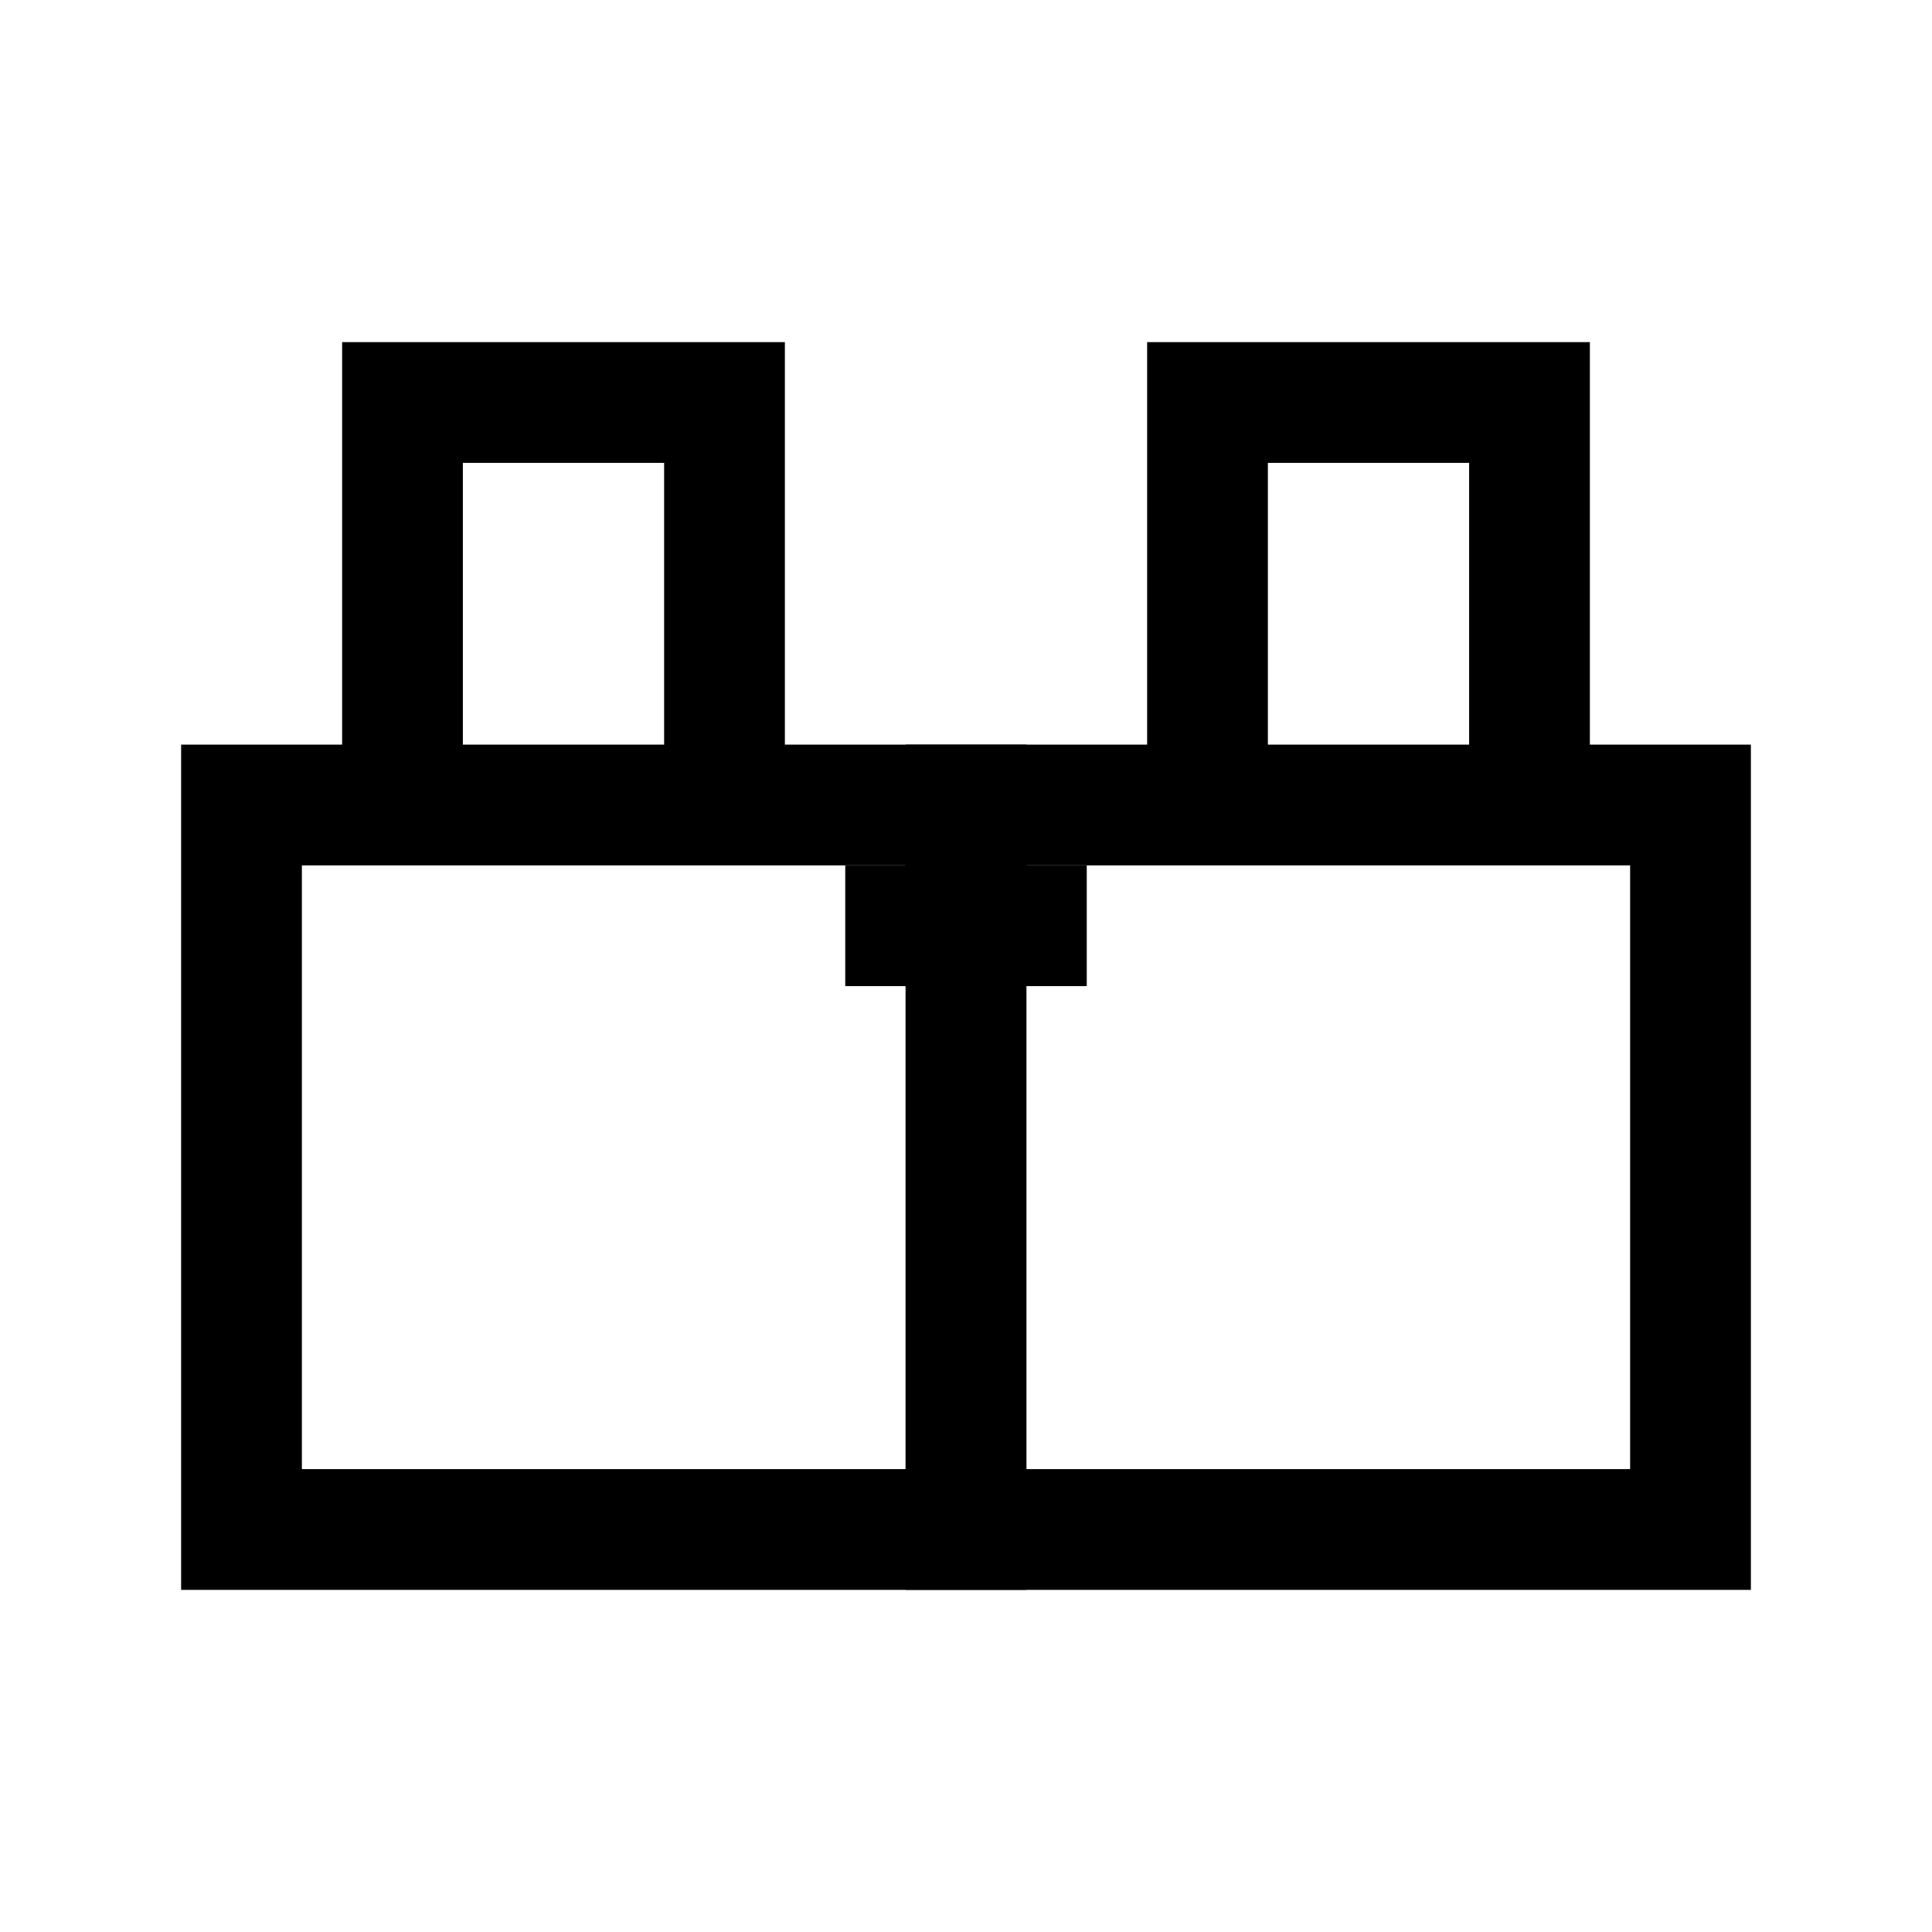
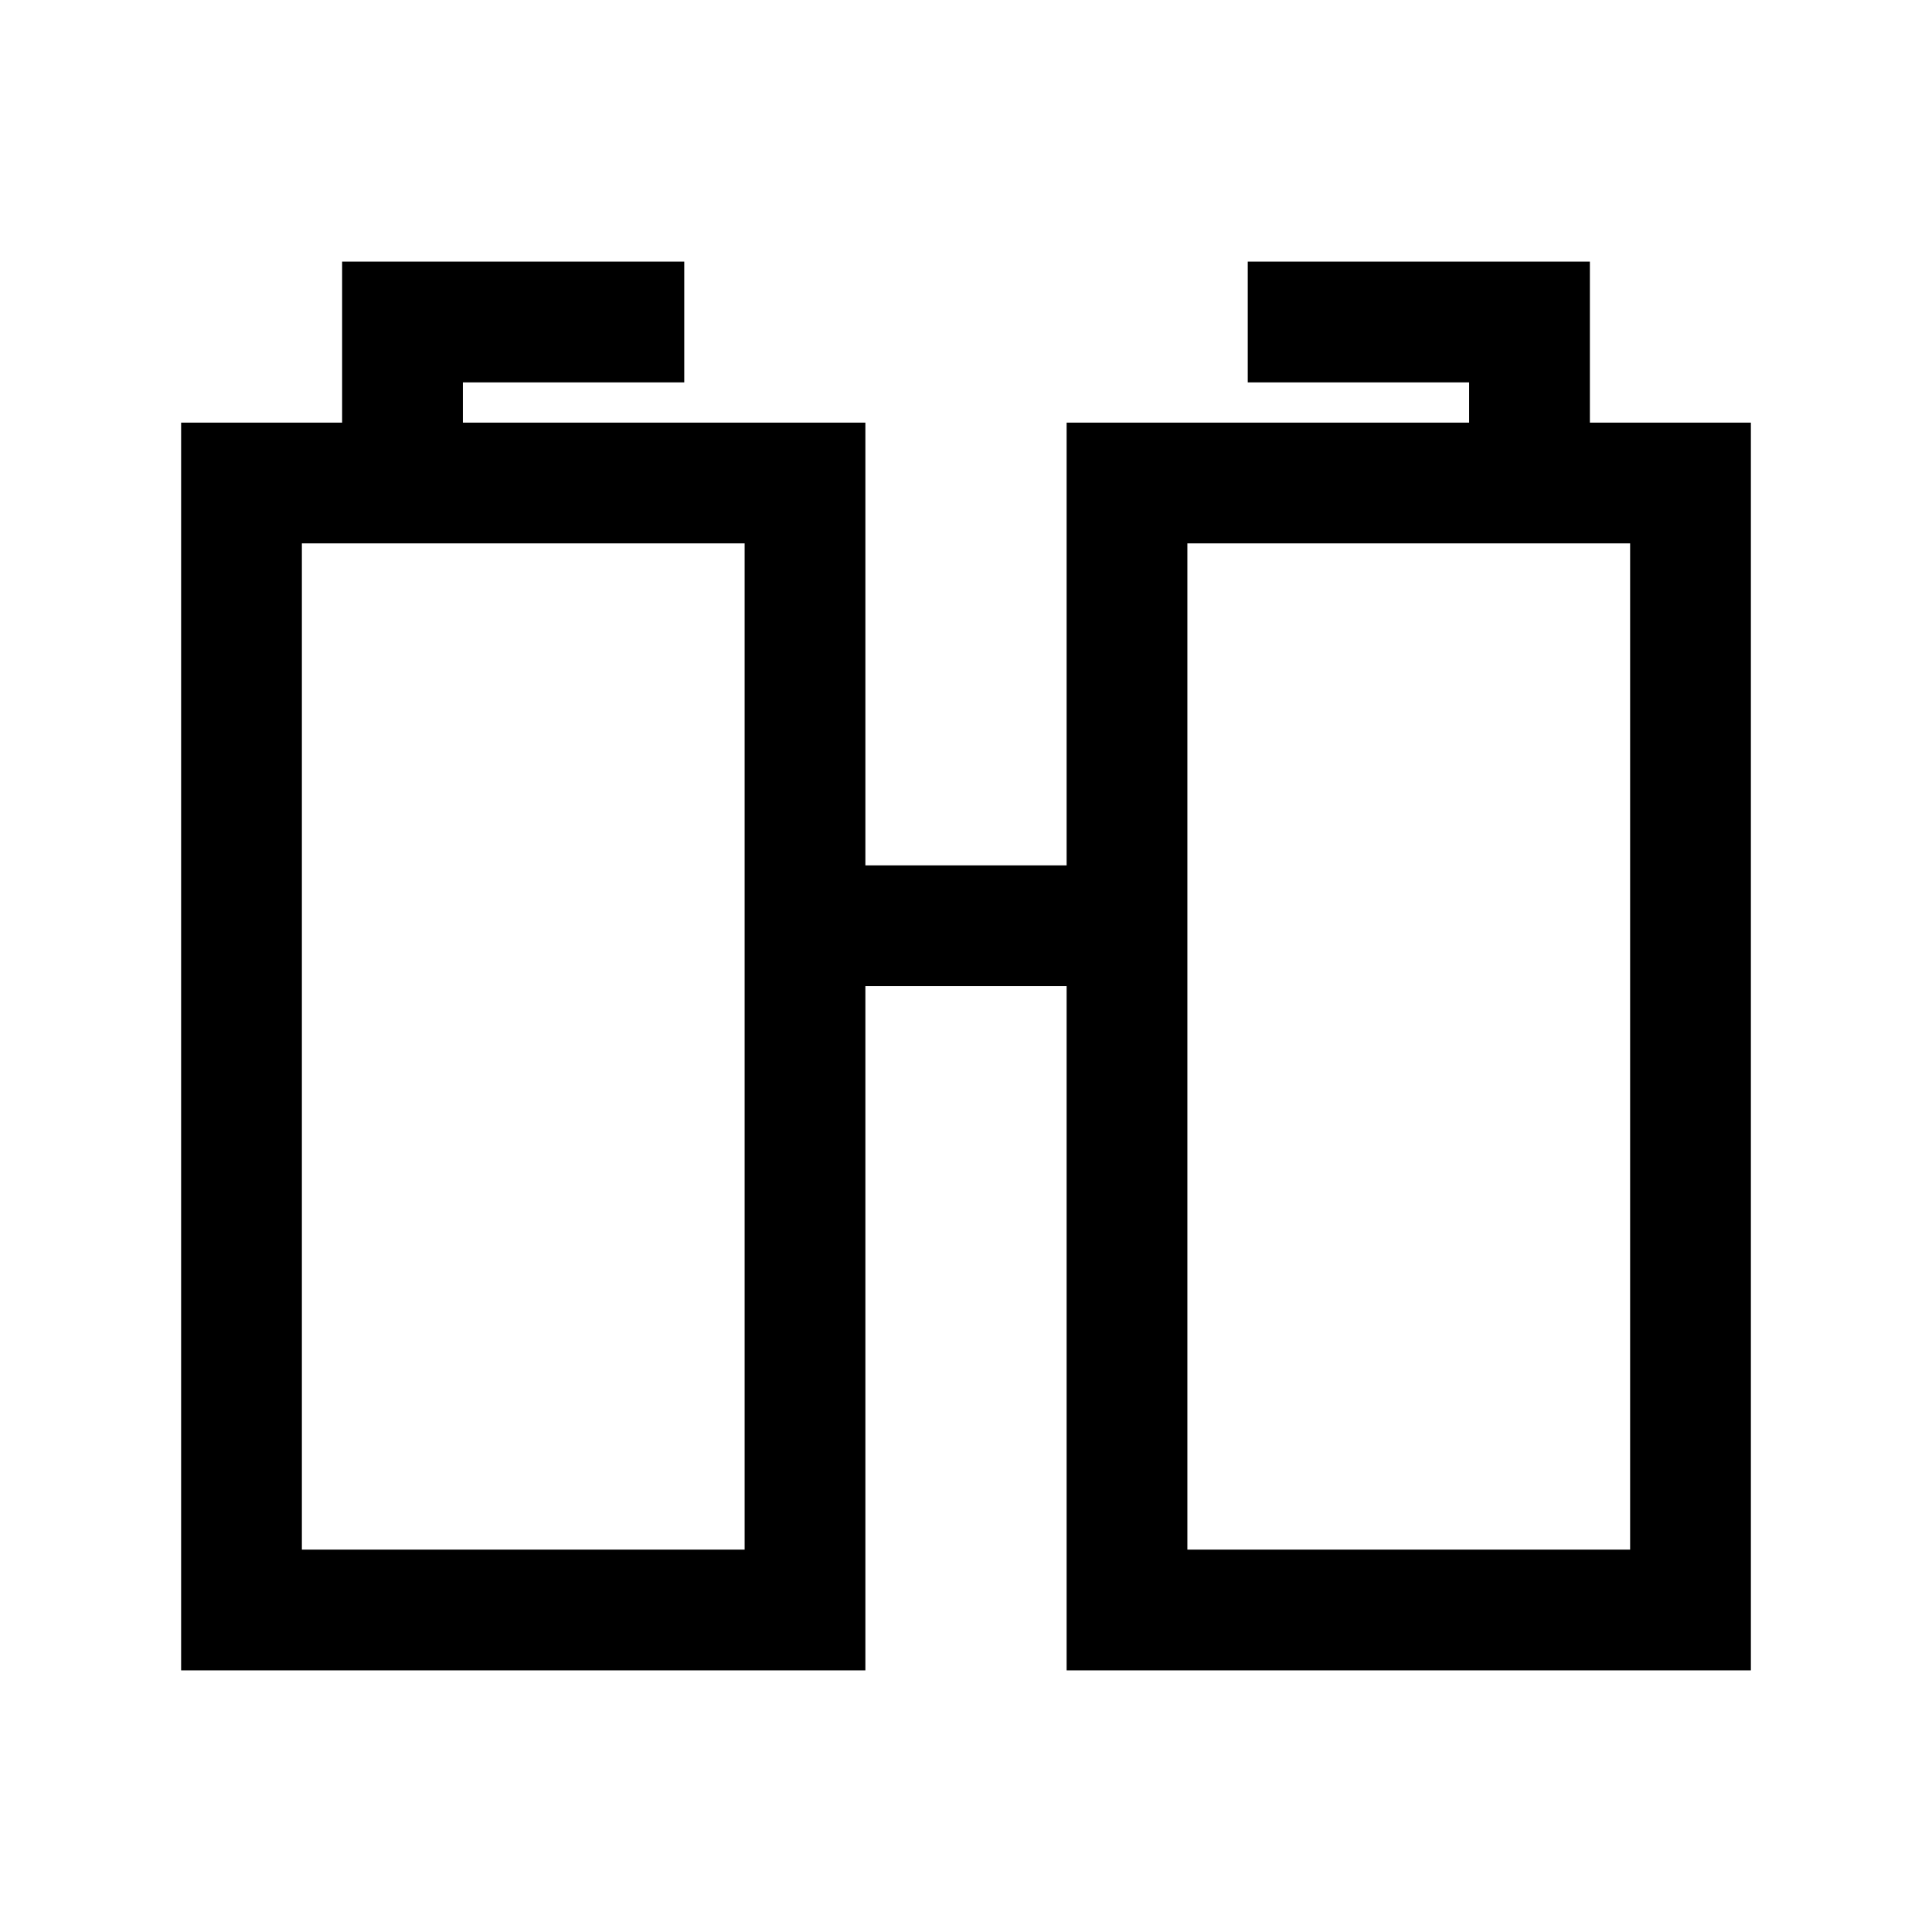
<svg xmlns="http://www.w3.org/2000/svg" viewBox="0 0 24 24" fill="none">
-   <rect x="3" y="10" width="9" height="9" stroke="currentColor" stroke-width="1.5" stroke-linejoin="miter" stroke-miterlimit="10" />
-   <rect x="12" y="10" width="9" height="9" stroke="currentColor" stroke-width="1.5" stroke-linejoin="miter" stroke-miterlimit="10" />
-   <path d="M10.5 11.5h3" stroke="currentColor" stroke-width="1.5" />
-   <path d="M5 10V5h4v5" stroke="currentColor" stroke-width="1.5" stroke-linejoin="miter" stroke-miterlimit="10" />
-   <path d="M15 10V5h4v5" stroke="currentColor" stroke-width="1.5" stroke-linejoin="miter" stroke-miterlimit="10" />
+   <rect x="3" y="6" width="7" height="14" stroke="currentColor" stroke-width="1.5" stroke-linejoin="miter" stroke-miterlimit="10" />
+   <rect x="14" y="6" width="7" height="14" stroke="currentColor" stroke-width="1.5" stroke-linejoin="miter" stroke-miterlimit="10" />
+   <path d="M10 11.5h4" stroke="currentColor" stroke-width="1.5" />
+   <path d="M5 6V4h3.5" stroke="currentColor" stroke-width="1.5" stroke-linejoin="miter" stroke-miterlimit="10" />
+   <path d="M19 6V4h-3.5" stroke="currentColor" stroke-width="1.5" stroke-linejoin="miter" stroke-miterlimit="10" />
</svg>
